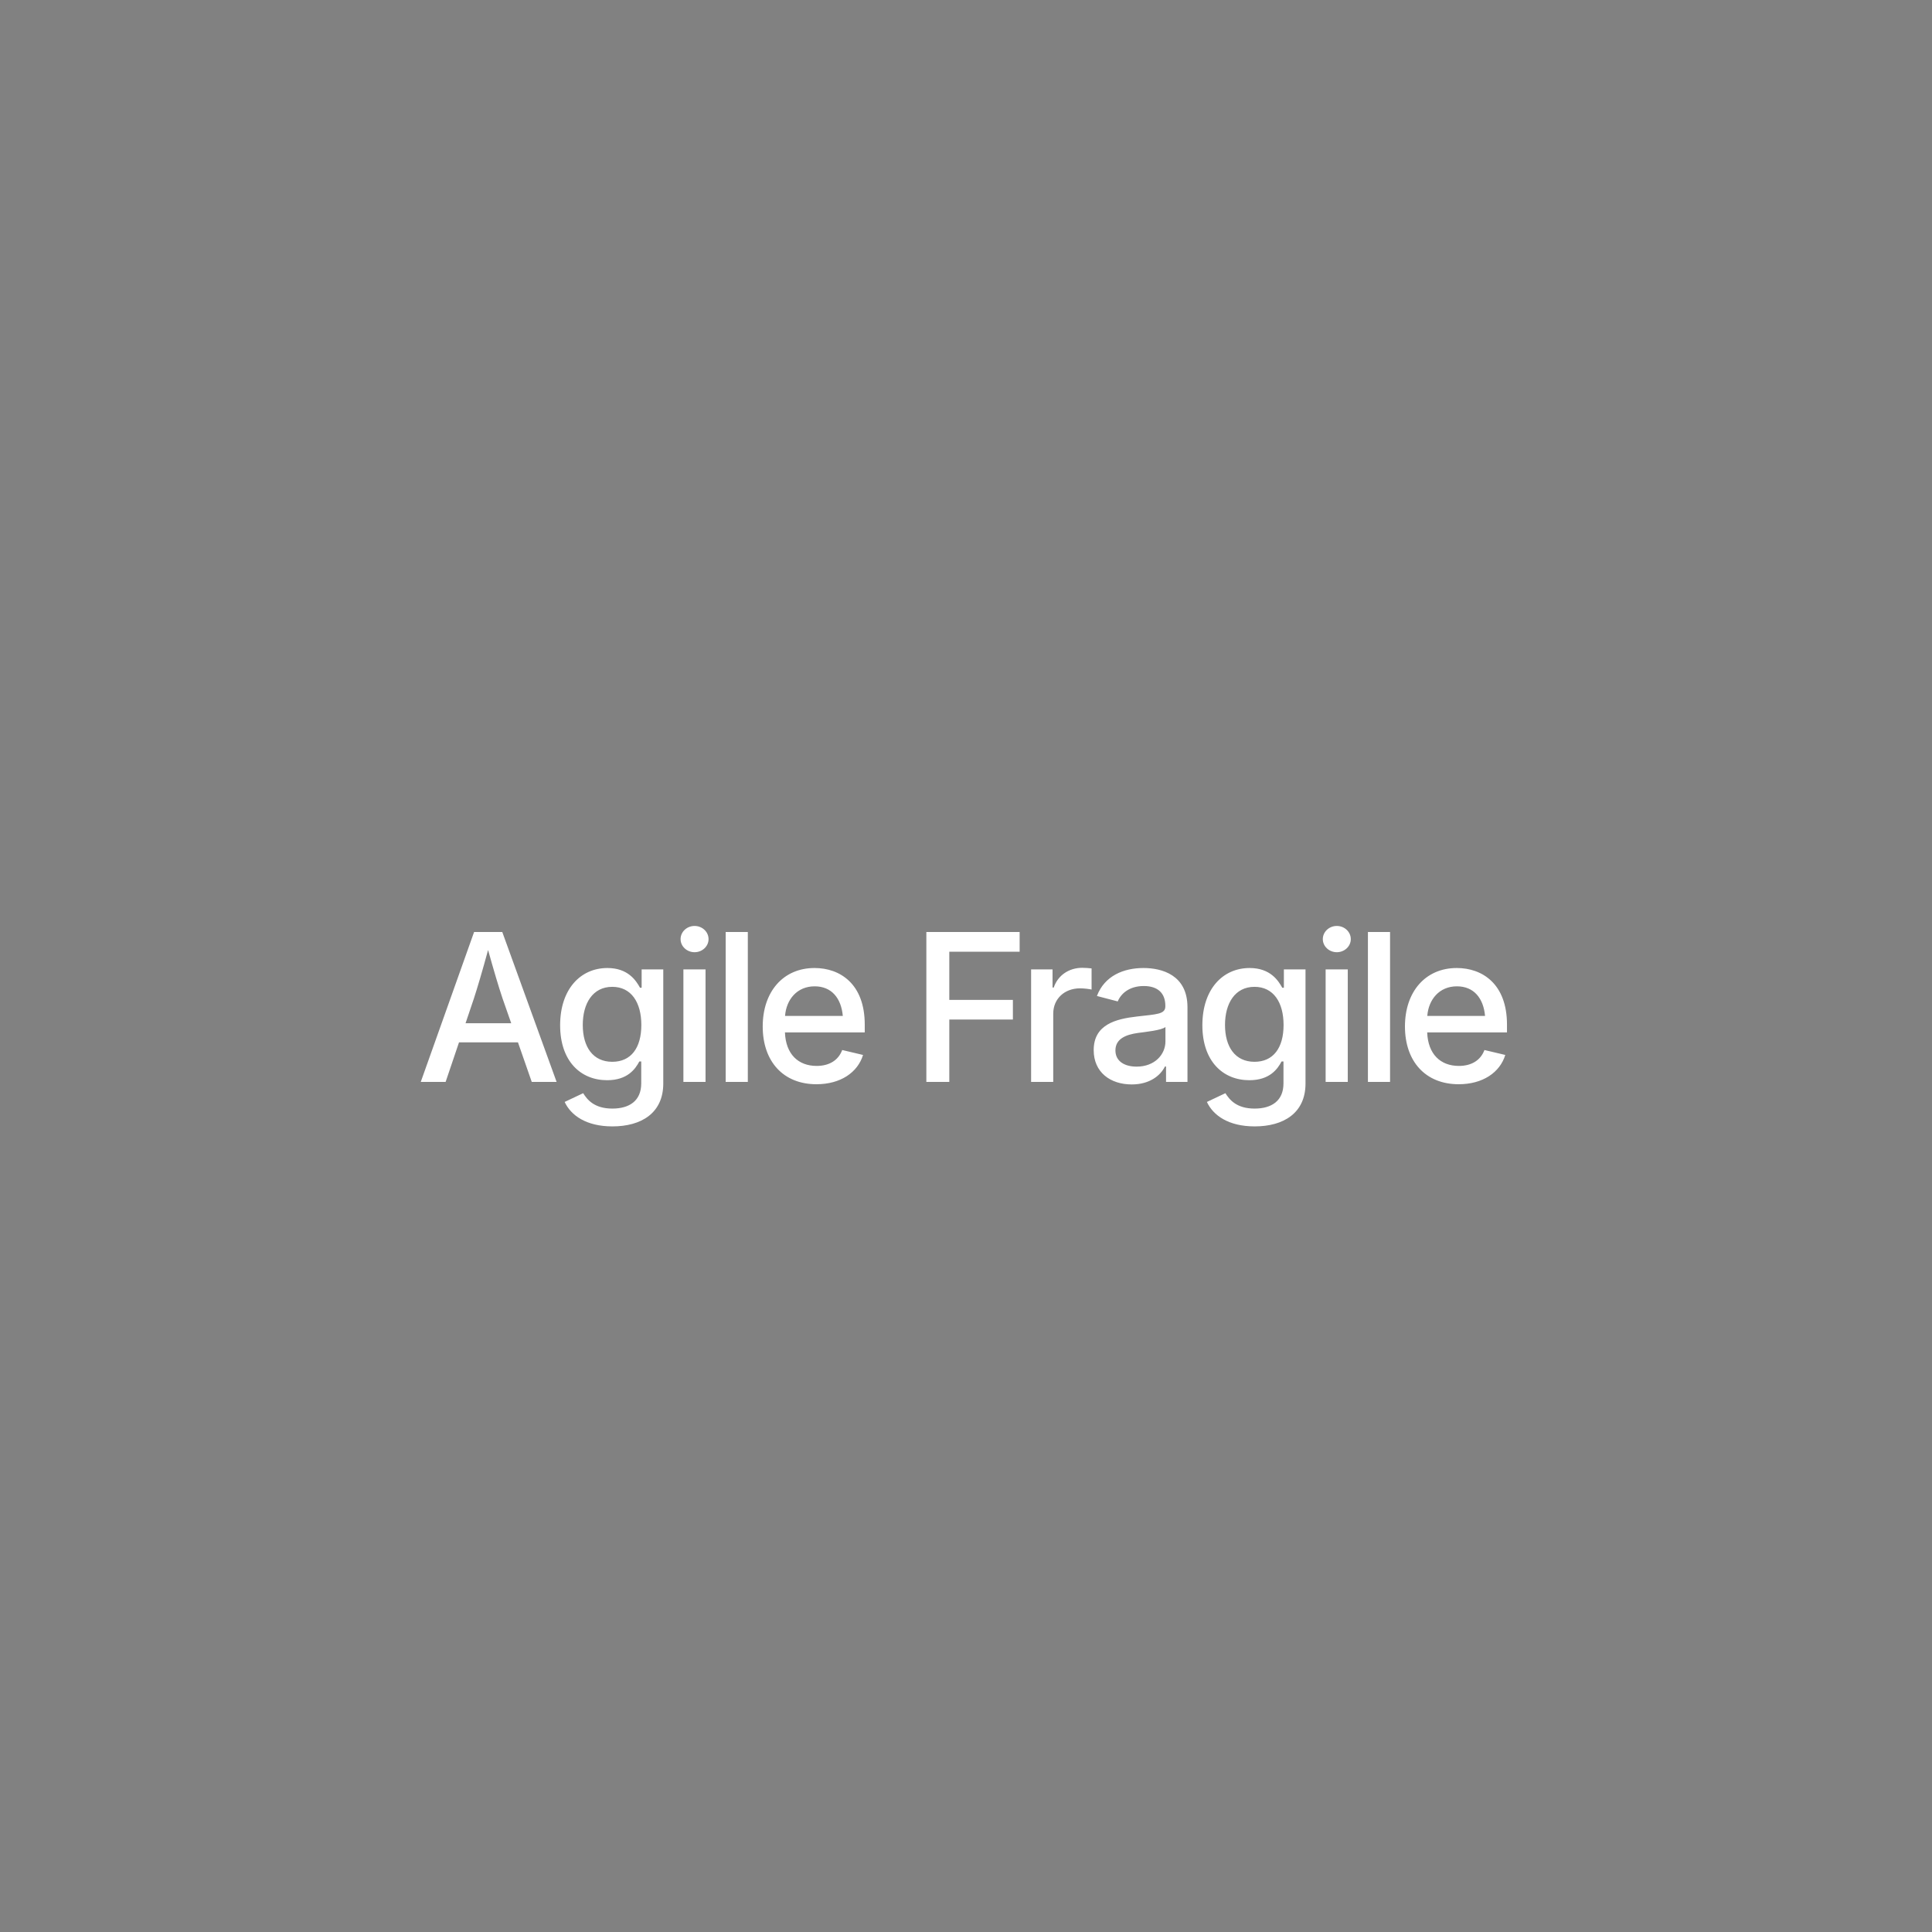
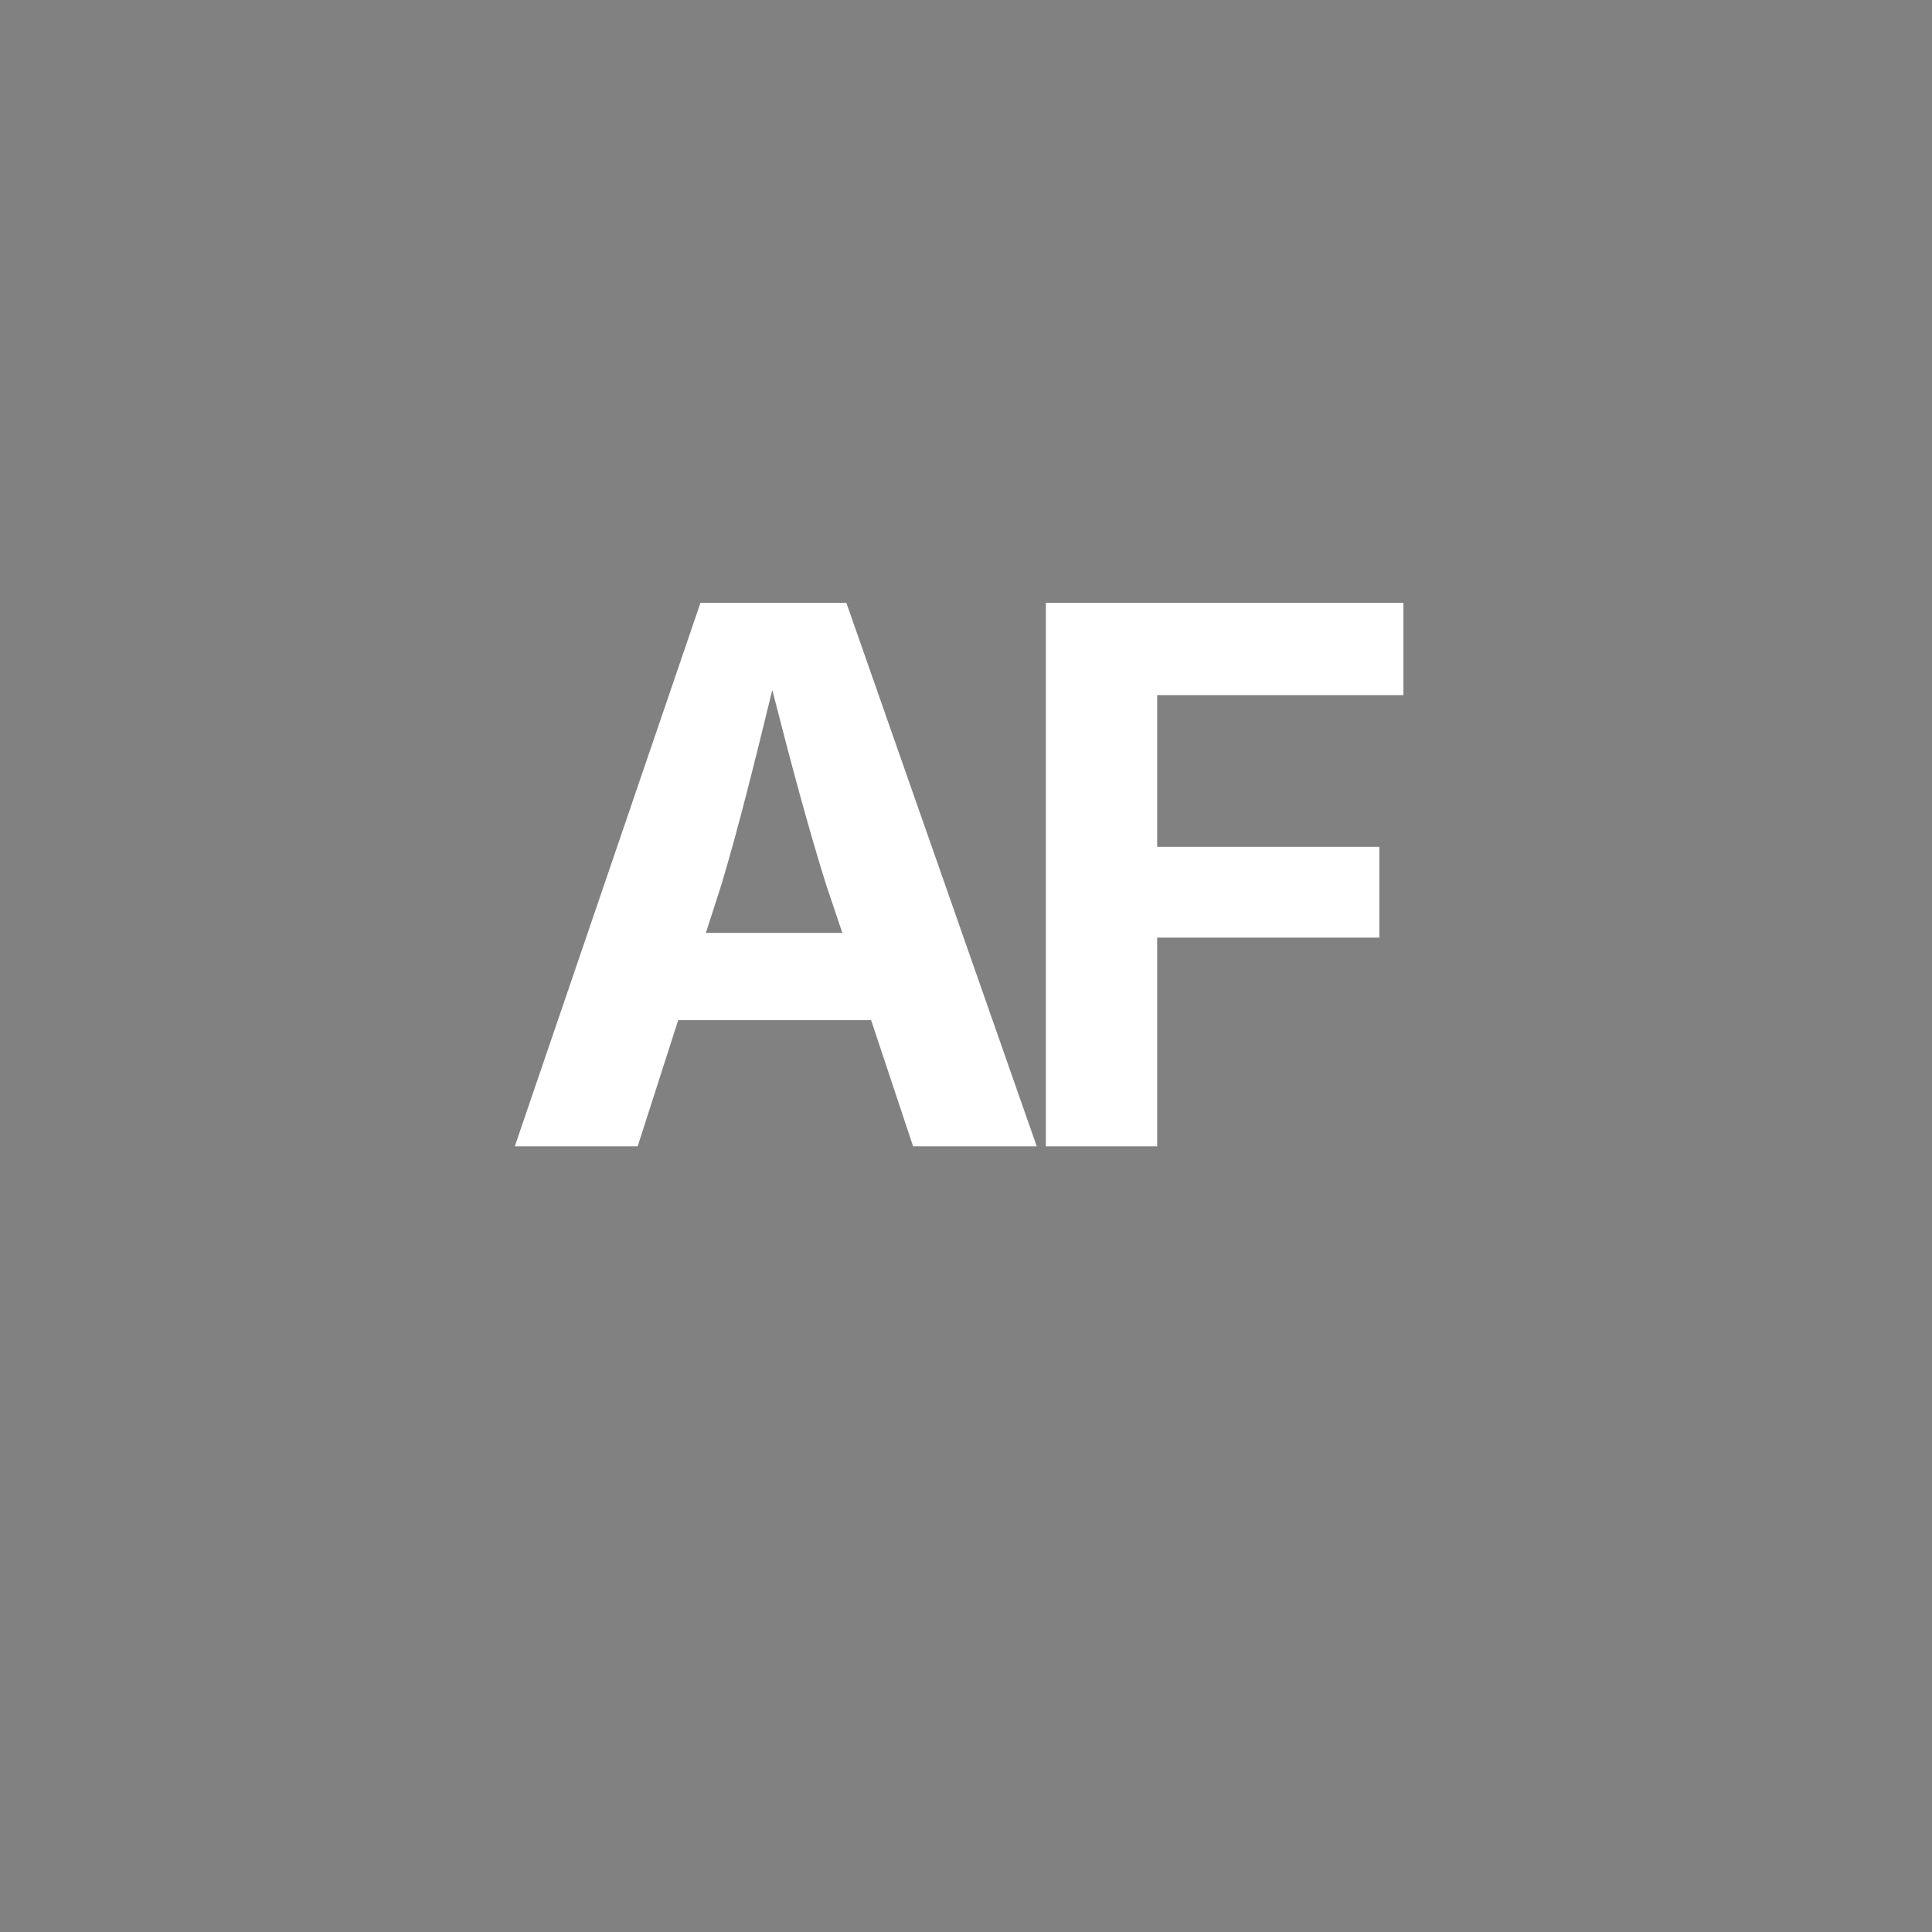
<svg xmlns="http://www.w3.org/2000/svg" width="300" height="300" viewBox="0 0 300 300">
  <rect width="300" height="300" fill="#818181" />
-   <text x="150" y="168" text-anchor="middle" fill="#ffffff" font-family="Inter, Helvetica, Arial, sans-serif" font-size="32" font-weight="500" letter-spacing="-1.5">Agile Fragile</text>
+   <text x="150" y="178" text-anchor="middle" fill="#ffffff" font-family="Inter, Helvetica, Arial, sans-serif" font-size="116" font-weight="700" letter-spacing="-9">AF</text>
</svg>
